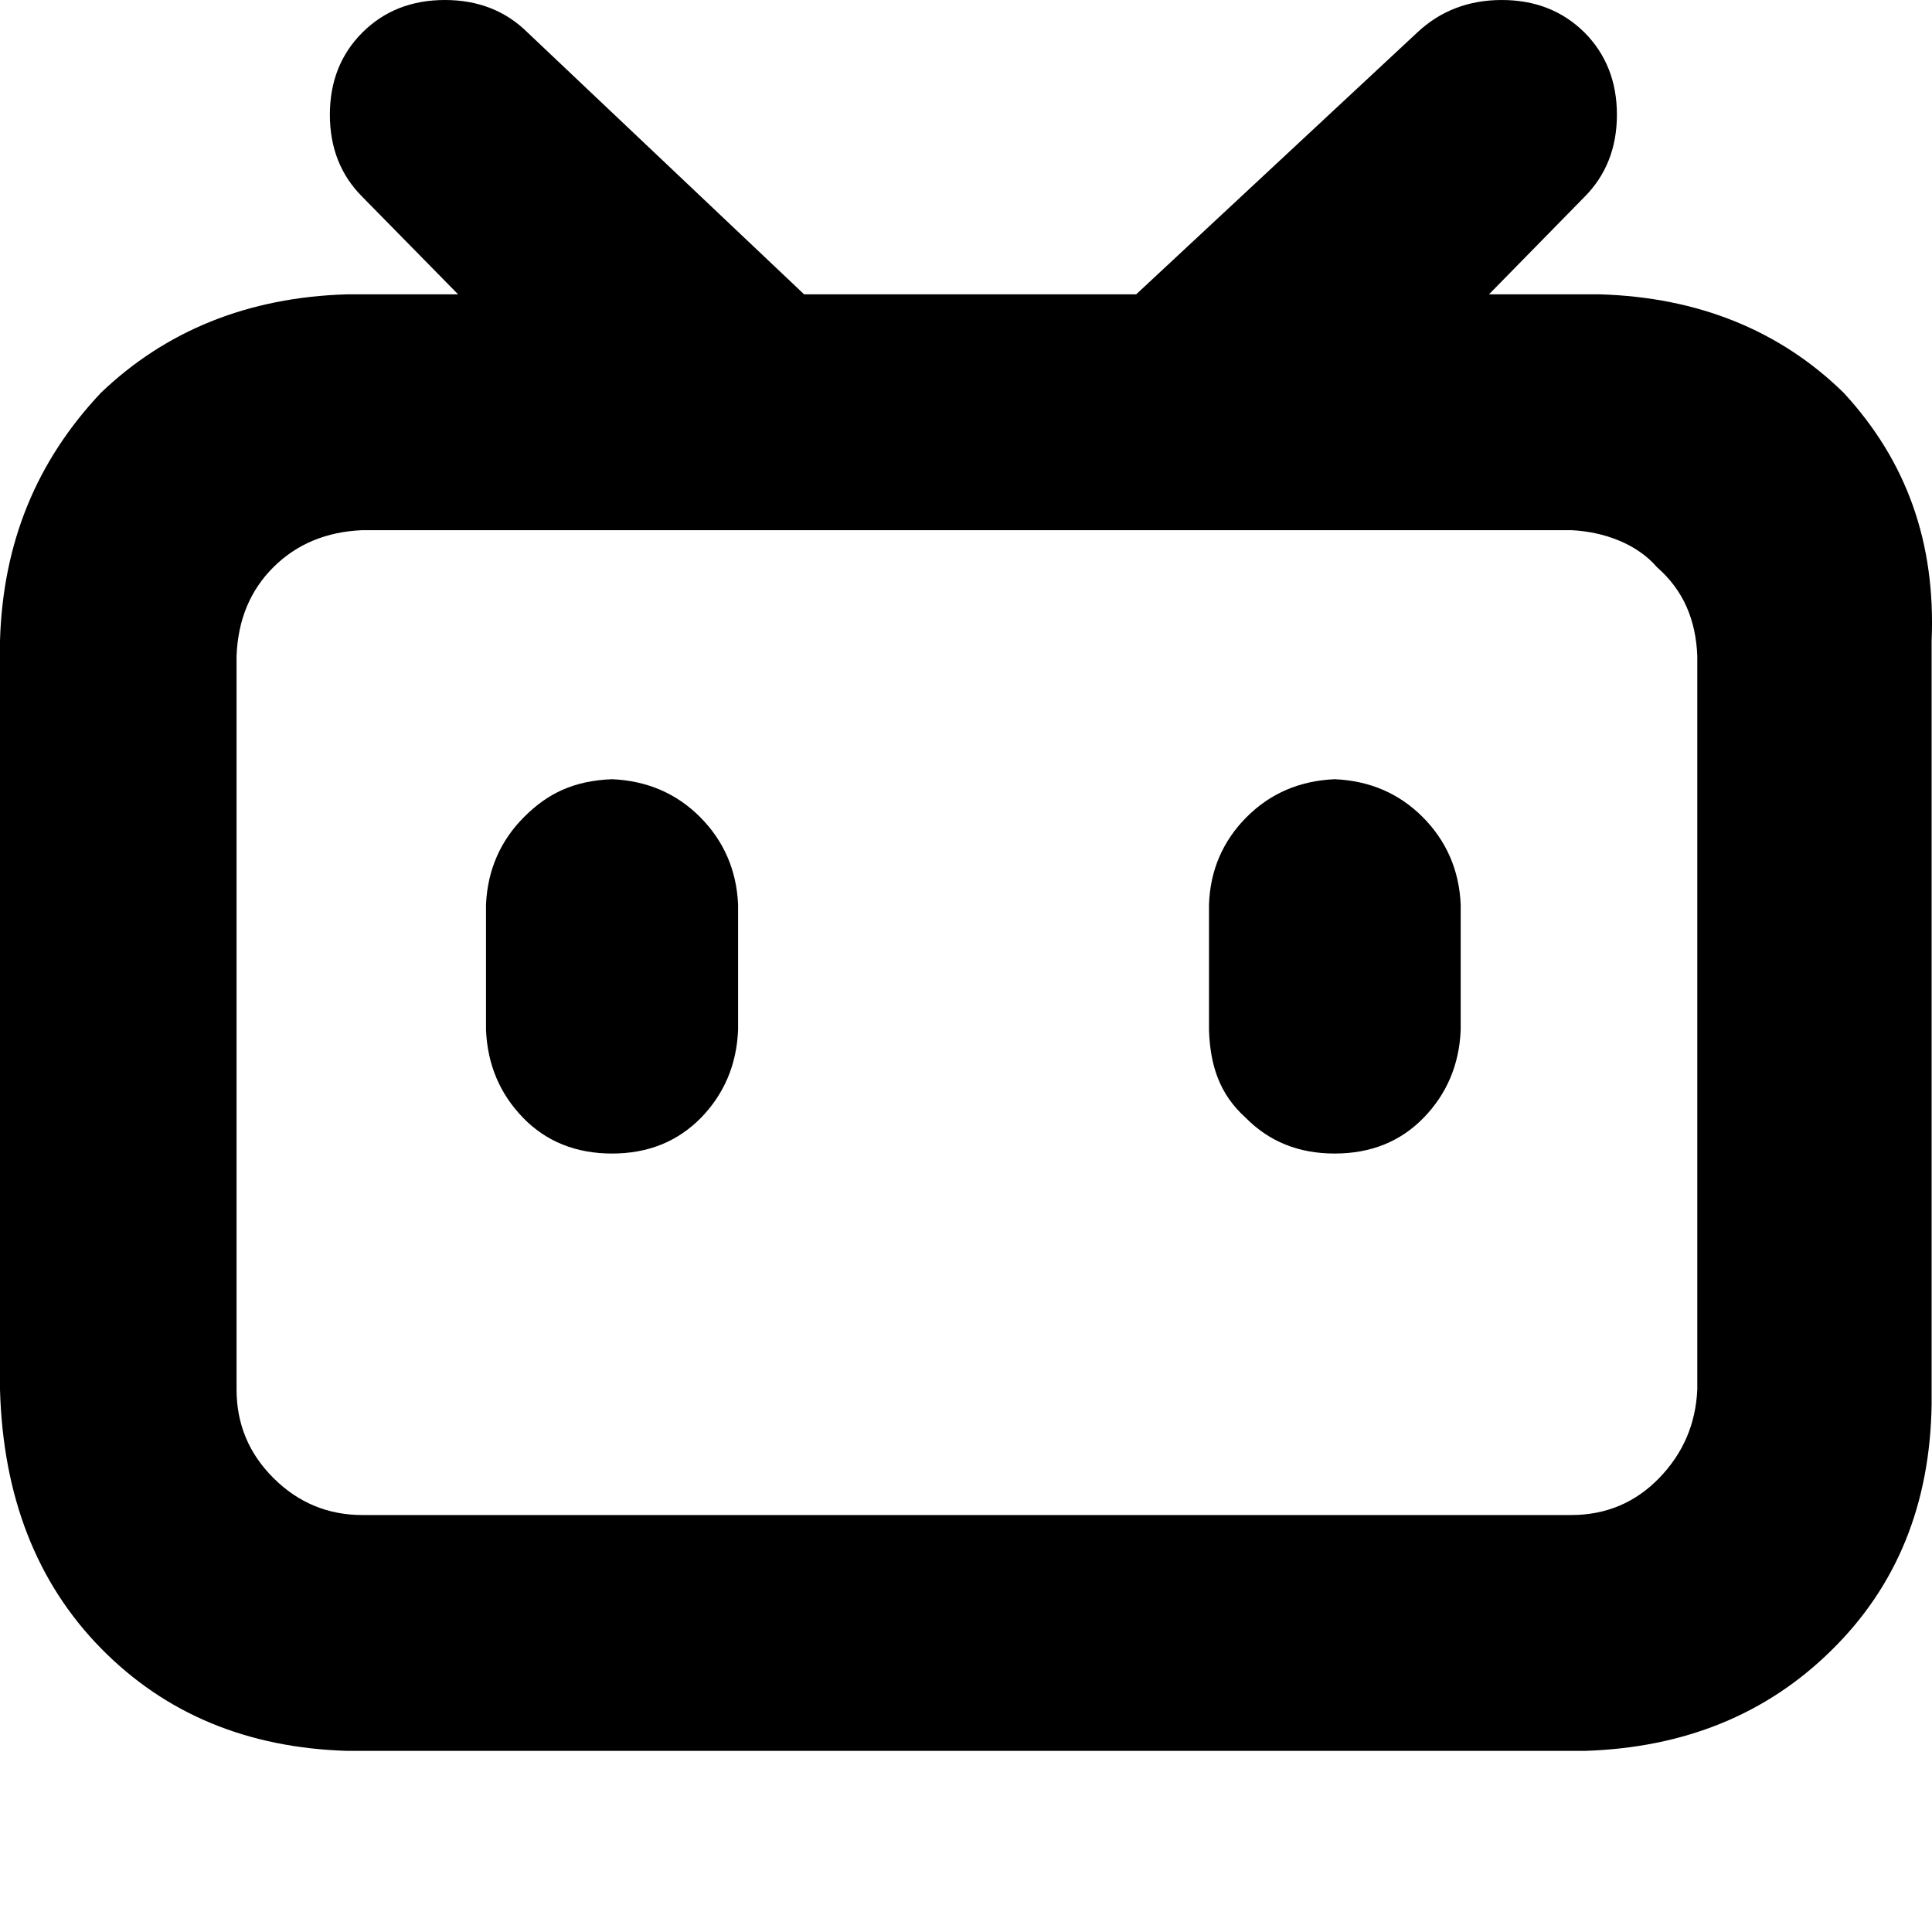
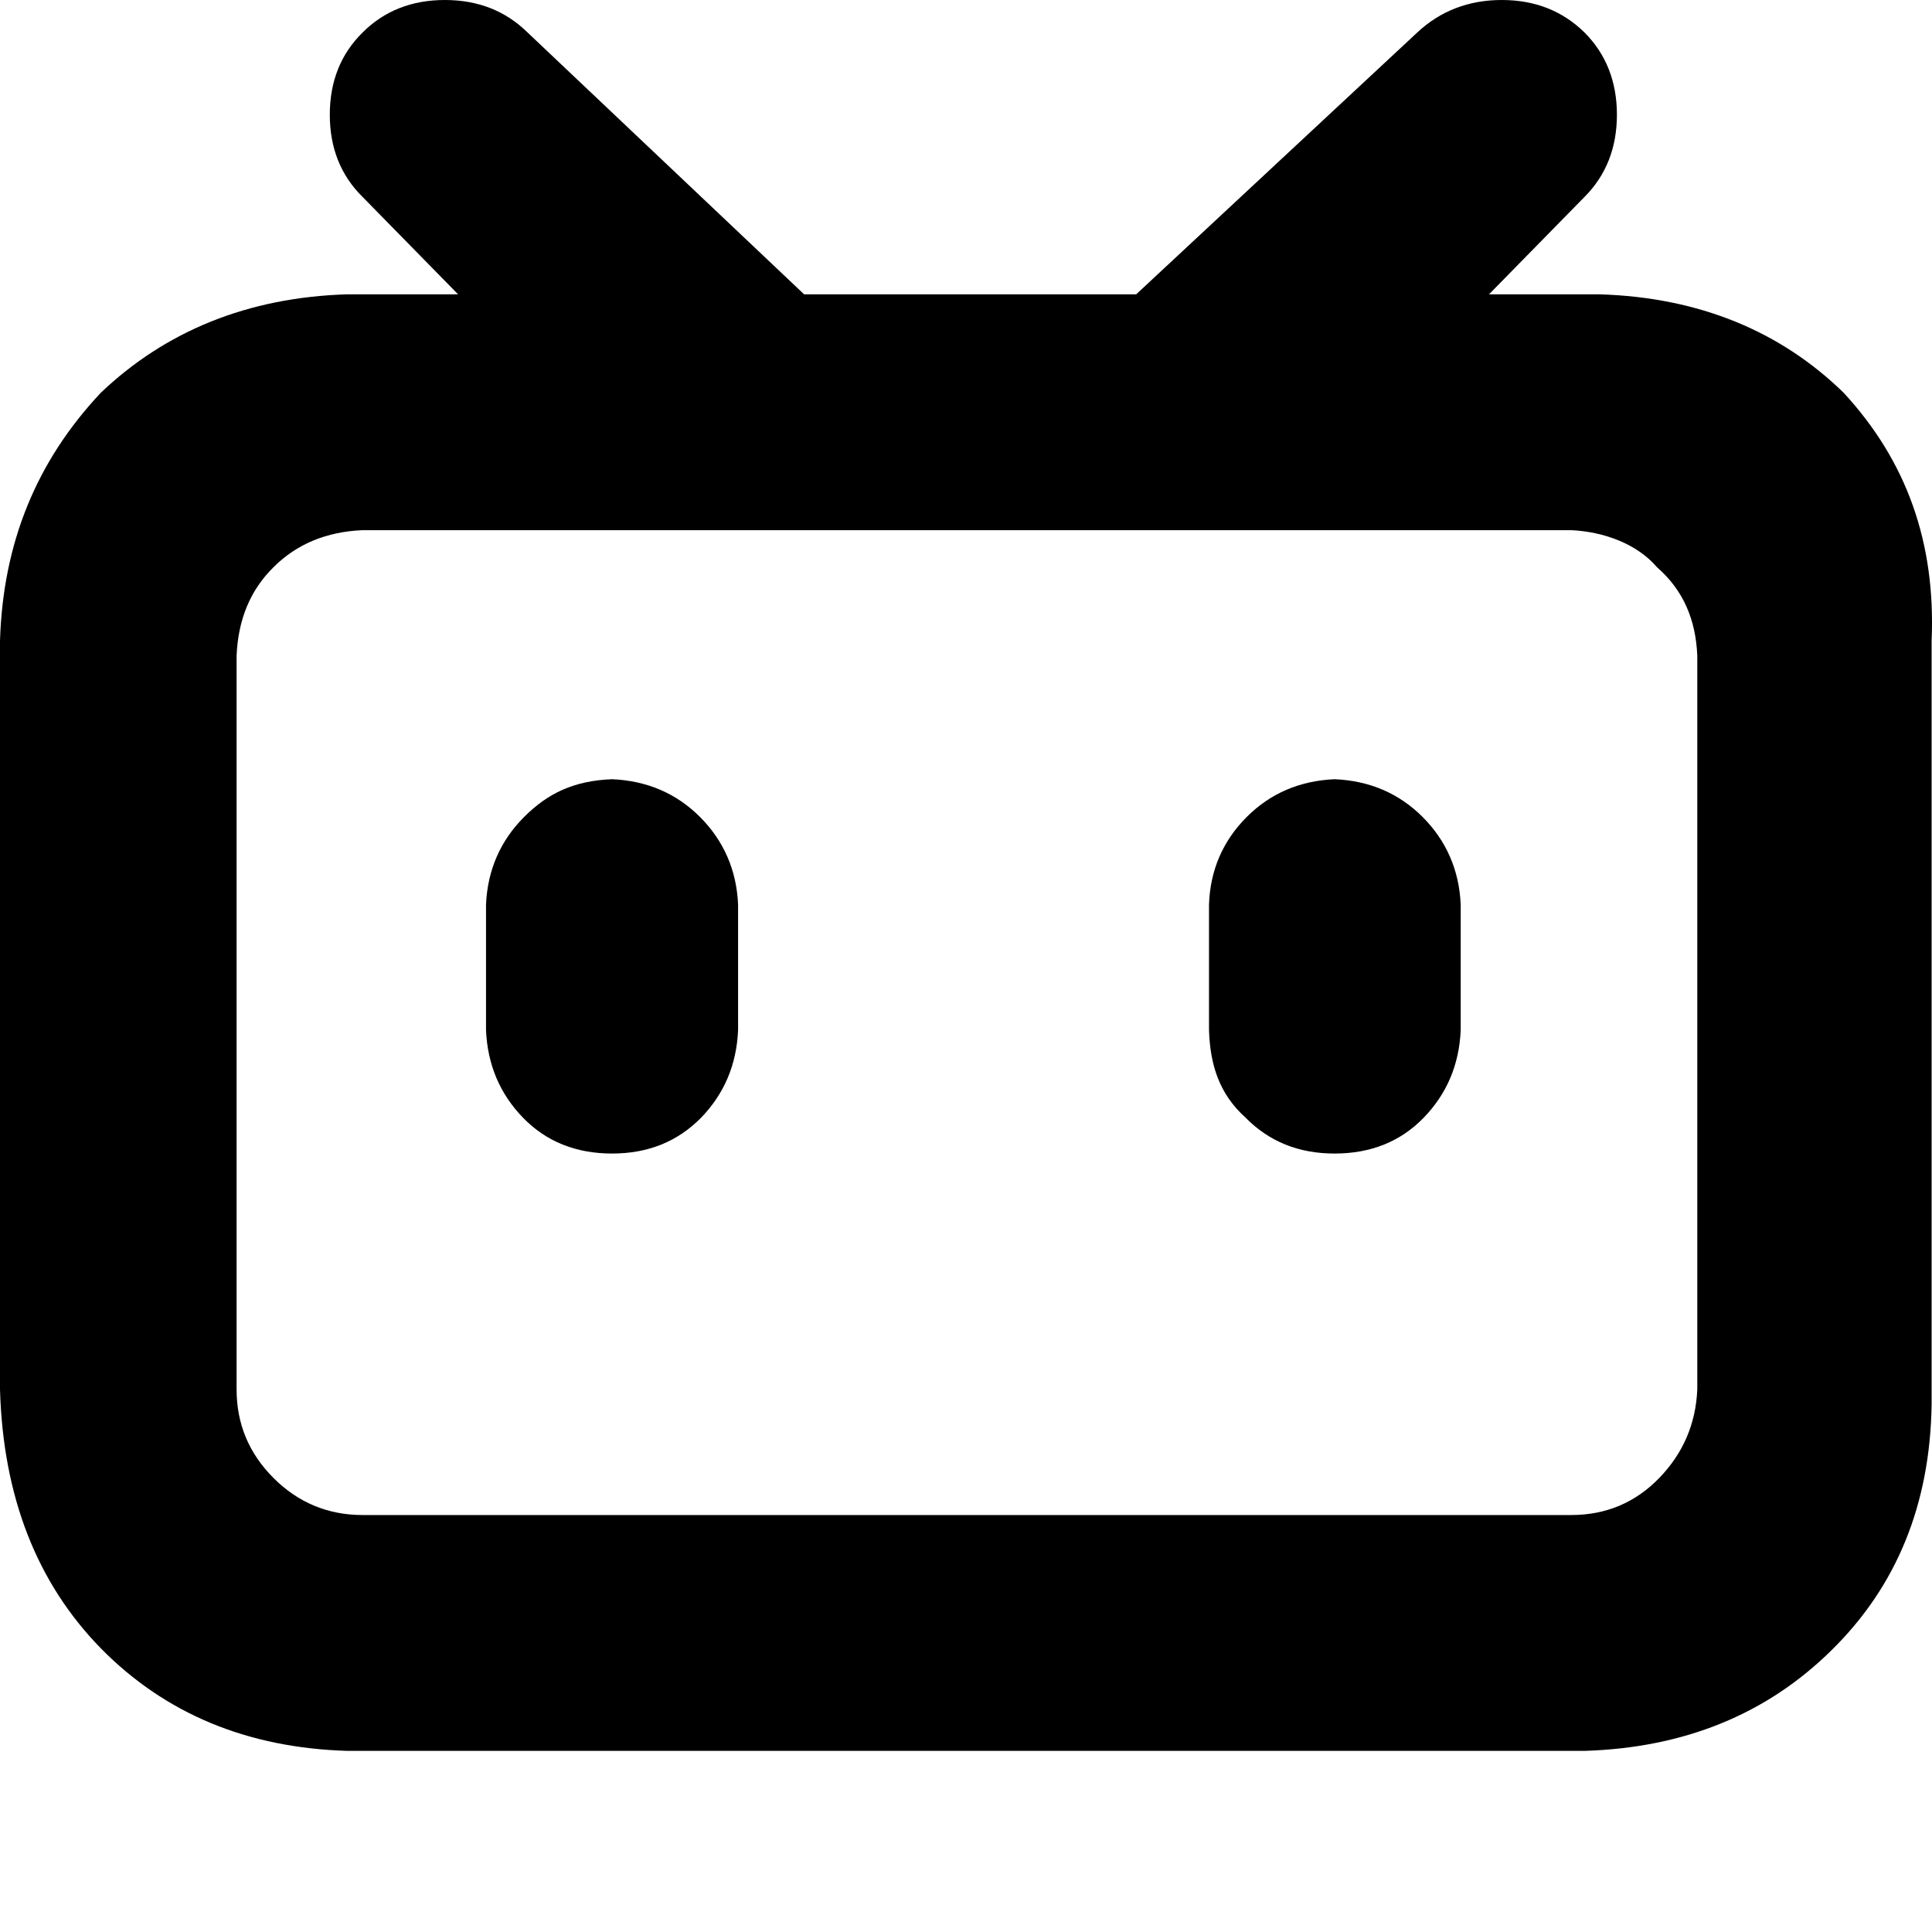
- <svg xmlns="http://www.w3.org/2000/svg" t="1701700718027" class="icon" viewBox="0 0 1024 1024" version="1.1" p-id="1466" width="200" height="200">
-   <path d="M977.2 208.2c33.4 36.2 48.8 79.4 46.6 131.4v404.8c-0.8 52.8-18.4 96.2-53 130.2-34.4 34-78.2 51.8-131 53.4H184.04c-52.9-1.6-96.42-19.6-130.56-54.4C19.364 838.8 1.534 793 0 736.4V339.6c1.534-52 19.364-95.2 53.48-131.4C87.62 175.5 131.14 157.54 184.04 156h58.76L192.1 104.38c-11.5-11.46-17.26-26-17.26-43.58 0-17.6 5.76-32.12 17.26-43.594C203.6 5.736 218.2 0 235.8 0s32.2 5.736 43.8 17.206L426.2 156h176l149-138.794C763.4 5.736 778.4 0 796 0c17.6 0 32.2 5.736 43.8 17.206 11.4 11.474 17.2 25.994 17.2 43.594 0 17.58-5.8 32.12-17.2 43.58L789.2 156h58.6c52.8 1.54 96 19.5 129.4 52.2z m-77.6 139.4c-0.8-19.2-7.4-34.8-21.4-47-10.4-12.2-28-18.8-45.4-19.6H192.1c-19.18 0.8-34.9 7.4-47.16 19.6-12.28 12.2-18.8 27.8-19.56 47v388.8c0 18.4 6.52 34 19.56 47s28.76 19.6 47.16 19.6H832.8c18.4 0 34-6.6 46.6-19.6 12.6-13 19.4-28.6 20.2-47V347.6z m-528.6 85.4c12.6 12.6 19.4 28.2 20.2 46.4V546c-0.8 18.4-7.4 33.8-19.6 46.4-12.4 12.6-28 19-47.2 19-19.2 0-35-6.4-47.2-19-12.2-12.6-18.8-28-19.6-46.4v-66.6c0.8-18.2 7.6-33.8 20.2-46.4 12.6-12.6 26.4-19.2 46.6-20 18.4 0.8 34 7.4 46.6 20z m383 0c12.6 12.6 19.4 28.2 20.2 46.4V546c-0.8 18.4-7.4 33.8-19.6 46.4-12.2 12.6-28 19-47.2 19-19.2 0-34.8-6.4-47.2-19-14-12.6-18.8-28-19.4-46.4v-66.6c0.6-18.2 7.4-33.8 20-46.4 12.6-12.6 28.2-19.2 46.6-20 18.4 0.8 34 7.4 46.6 20z" p-id="1467" />
+ <svg xmlns="http://www.w3.org/2000/svg" height="16" width="16" viewBox="0 0 512 512">
+   <path d="M488.6 104.1C505.3 122.2 513 143.8 511.9 169.8V372.2C511.5 398.6 502.7 420.3 485.4 437.3C468.2 454.3 446.3 463.2 419.9 464H92C65.6 463.2 43.8 454.2 26.7 436.8C9.7 419.4 .8 396.5 0 368.2V169.8C.8 143.8 9.7 122.2 26.7 104.1C43.8 87.8 65.6 78.8 92 78H121.4L96.1 52.2C90.3 46.5 87.4 39.2 87.4 30.4C87.4 21.6 90.3 14.3 96.1 8.6C101.8 2.9 109.1 0 117.9 0C126.7 0 134 2.9 139.8 8.6L213.1 78H301.1L375.6 8.6C381.7 2.9 389.2 0 398 0C406.8 0 414.1 2.9 419.9 8.6C425.6 14.3 428.5 21.6 428.5 30.4C428.5 39.2 425.6 46.5 419.9 52.2L394.6 78L423.9 78C450.3 78.8 471.9 87.8 488.6 104.1H488.6zM449.8 173.8C449.4 164.2 446.1 156.4 439.1 150.3C433.9 144.2 425.1 140.9 416.4 140.5H96.1C86.5 140.9 78.6 144.2 72.5 150.3C66.3 156.4 63.1 164.2 62.7 173.8V368.2C62.7 377.4 66 385.2 72.5 391.7C79 398.2 86.9 401.5 96.1 401.5H416.4C425.6 401.5 433.4 398.2 439.7 391.7C446 385.2 449.4 377.4 449.8 368.2L449.8 173.8zM185.5 216.5C191.8 222.8 195.2 230.6 195.6 239.7V273C195.2 282.2 191.9 289.9 185.8 296.2C179.6 302.5 171.8 305.7 162.2 305.7C152.6 305.7 144.7 302.5 138.6 296.2C132.5 289.9 129.2 282.2 128.8 273V239.7C129.2 230.6 132.6 222.8 138.9 216.5C145.2 210.2 152.1 206.9 162.2 206.5C171.4 206.9 179.2 210.2 185.5 216.5H185.5zM377 216.5C383.3 222.8 386.7 230.6 387.1 239.7V273C386.7 282.2 383.4 289.9 377.3 296.2C371.2 302.5 363.3 305.7 353.7 305.7C344.1 305.7 336.3 302.5 330.1 296.2C323.1 289.9 320.7 282.2 320.4 273V239.7C320.7 230.6 324.1 222.8 330.4 216.5C336.7 210.2 344.5 206.9 353.7 206.5C362.9 206.9 370.7 210.2 377 216.5H377z" />
</svg>
